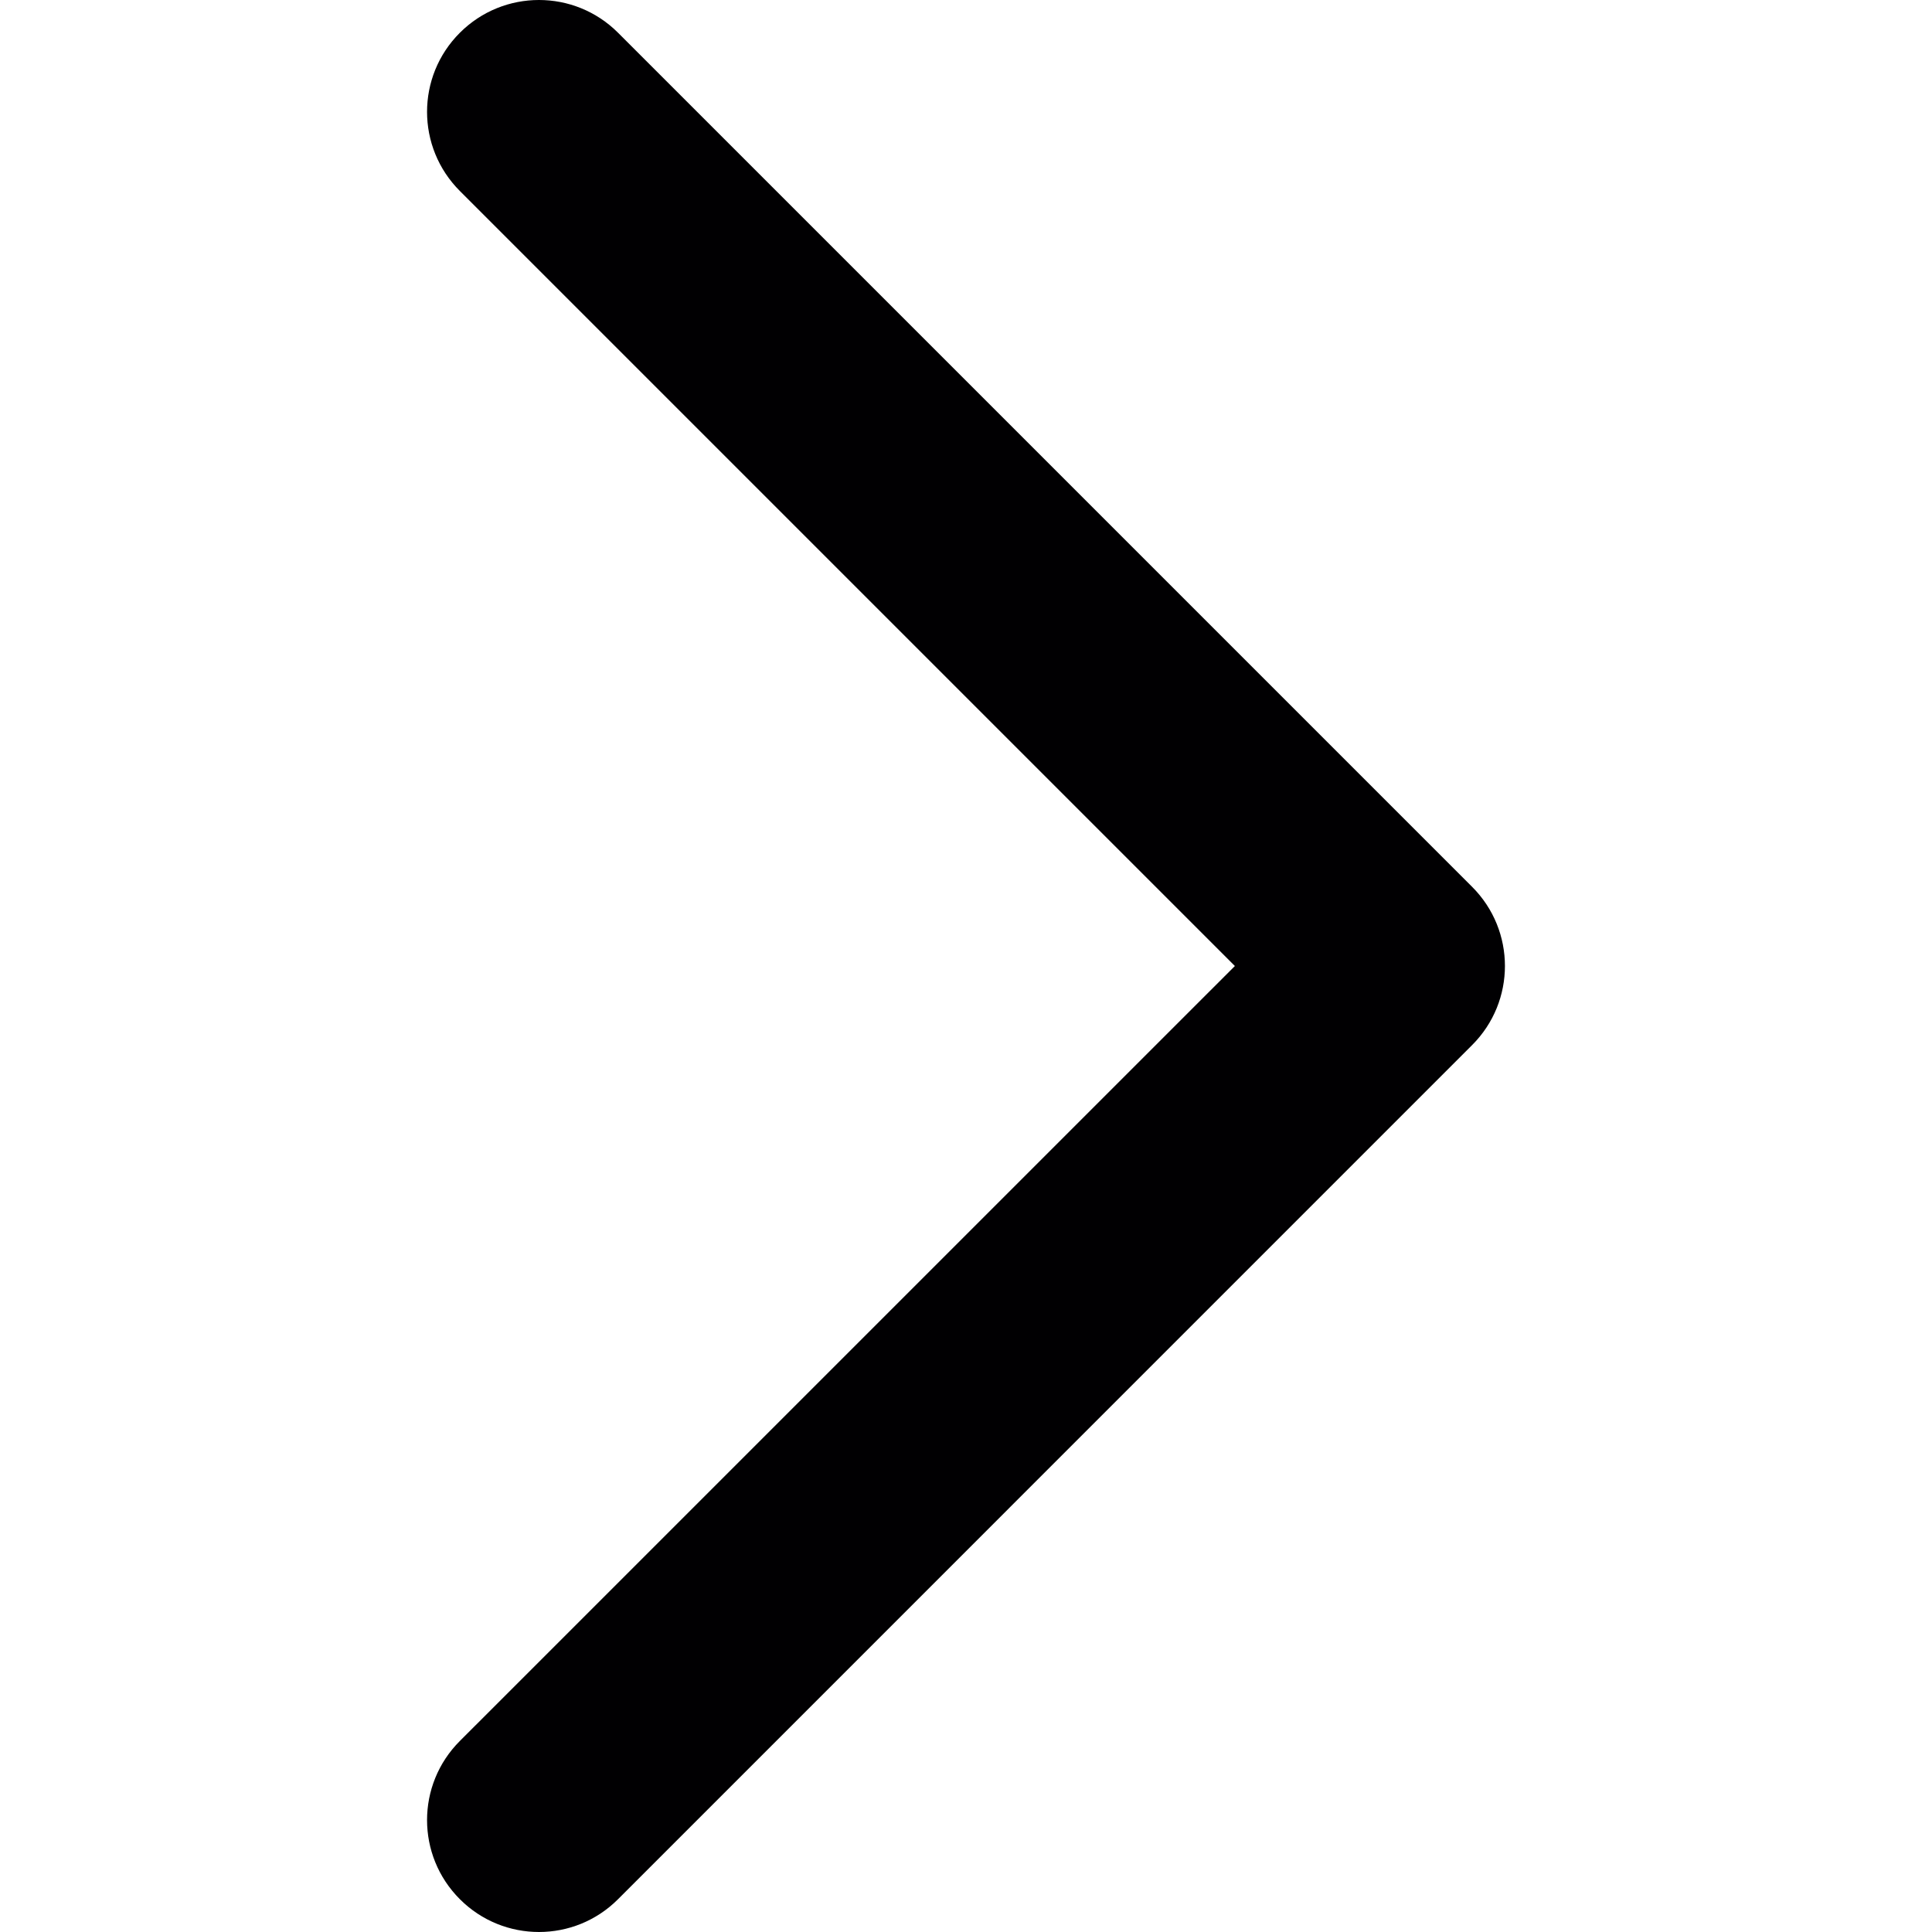
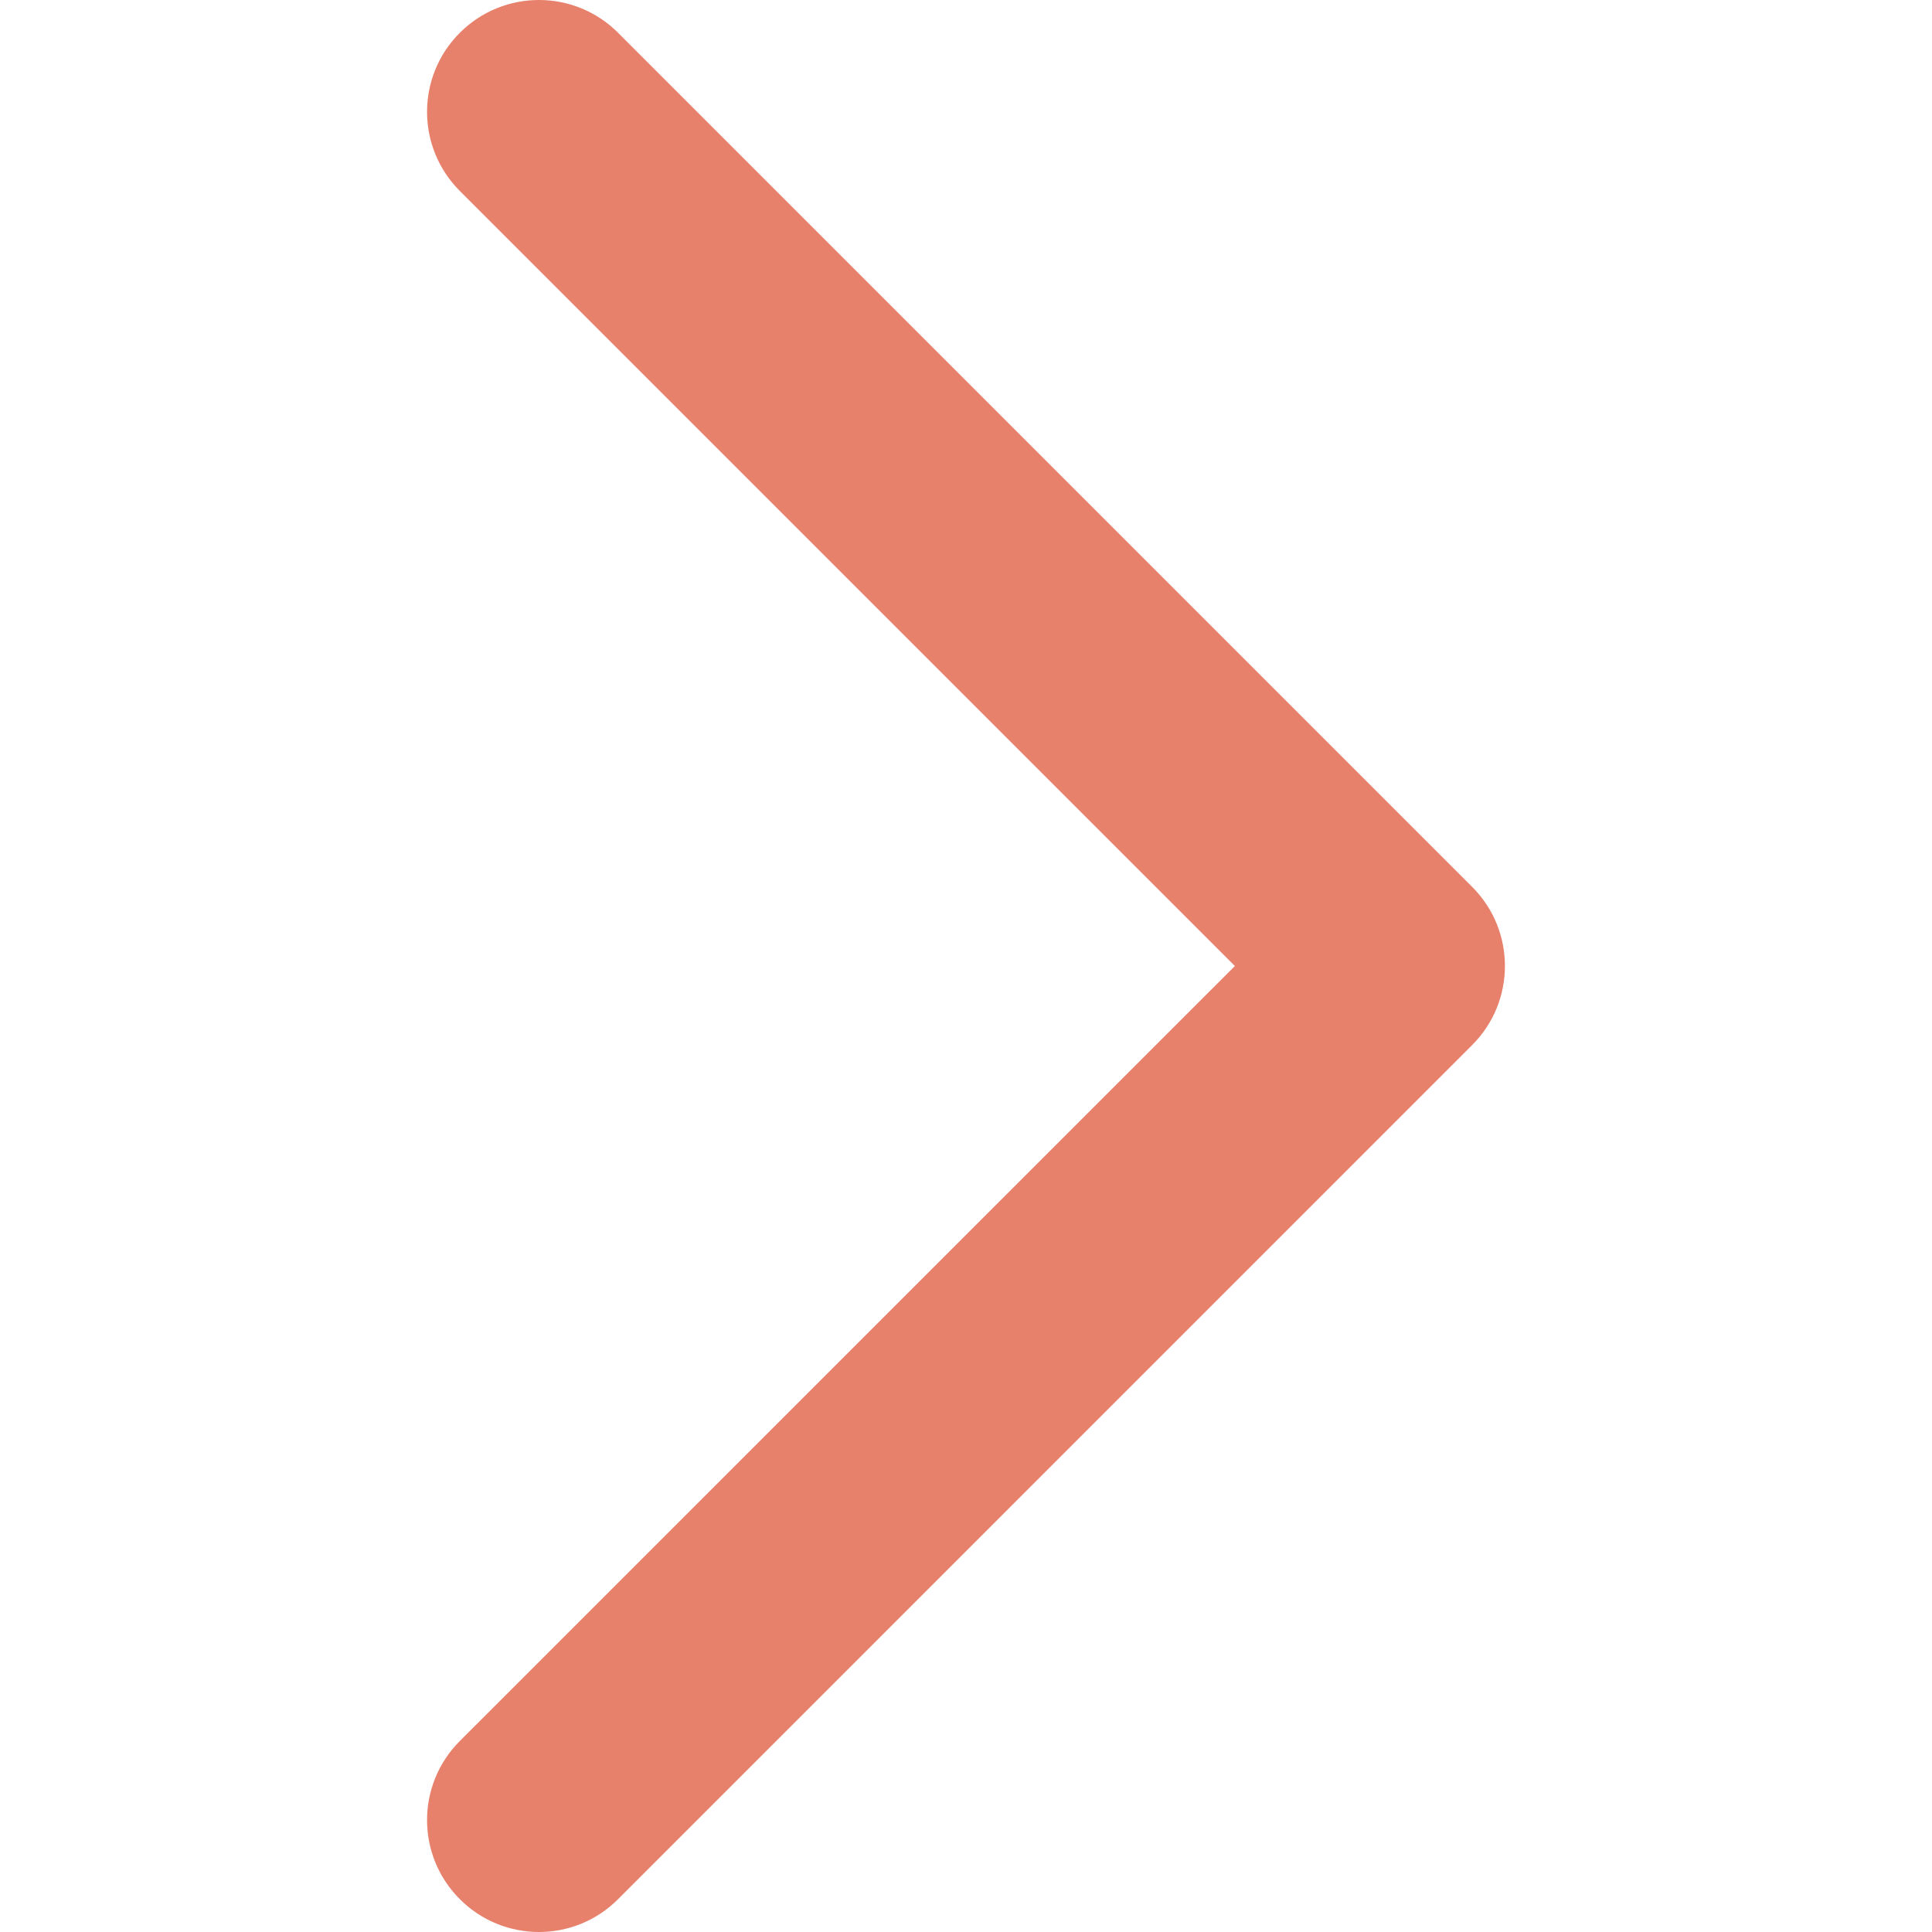
<svg xmlns="http://www.w3.org/2000/svg" version="1.1" id="Capa_1" x="0px" y="0px" viewBox="0 0 185.343 185.343" style="enable-background:new 0 0 185.343 185.343;" xml:space="preserve">
  <g>
    <g>
-       <path style="fill:#010002;" d="M51.707,185.343c-2.741,0-5.493-1.044-7.593-3.149c-4.194-4.194-4.194-10.981,0-15.175    l74.352-74.347L44.114,18.32c-4.194-4.194-4.194-10.987,0-15.175c4.194-4.194,10.987-4.194,15.18,0l81.934,81.934    c4.194,4.194,4.194,10.987,0,15.175l-81.934,81.939C57.201,184.293,54.454,185.343,51.707,185.343z" />
+       <path style="fill:#E7816B;" d="M51.707,185.343c-2.741,0-5.493-1.044-7.593-3.149c-4.194-4.194-4.194-10.981,0-15.175    l74.352-74.347L44.114,18.32c-4.194-4.194-4.194-10.987,0-15.175c4.194-4.194,10.987-4.194,15.18,0l81.934,81.934    c4.194,4.194,4.194,10.987,0,15.175l-81.934,81.939C57.201,184.293,54.454,185.343,51.707,185.343z" />
    </g>
  </g>
  <g>
</g>
  <g>
</g>
  <g>
</g>
  <g>
</g>
  <g>
</g>
  <g>
</g>
  <g>
</g>
  <g>
</g>
  <g>
</g>
  <g>
</g>
  <g>
</g>
  <g>
</g>
  <g>
</g>
  <g>
</g>
  <g>
</g>
</svg>
